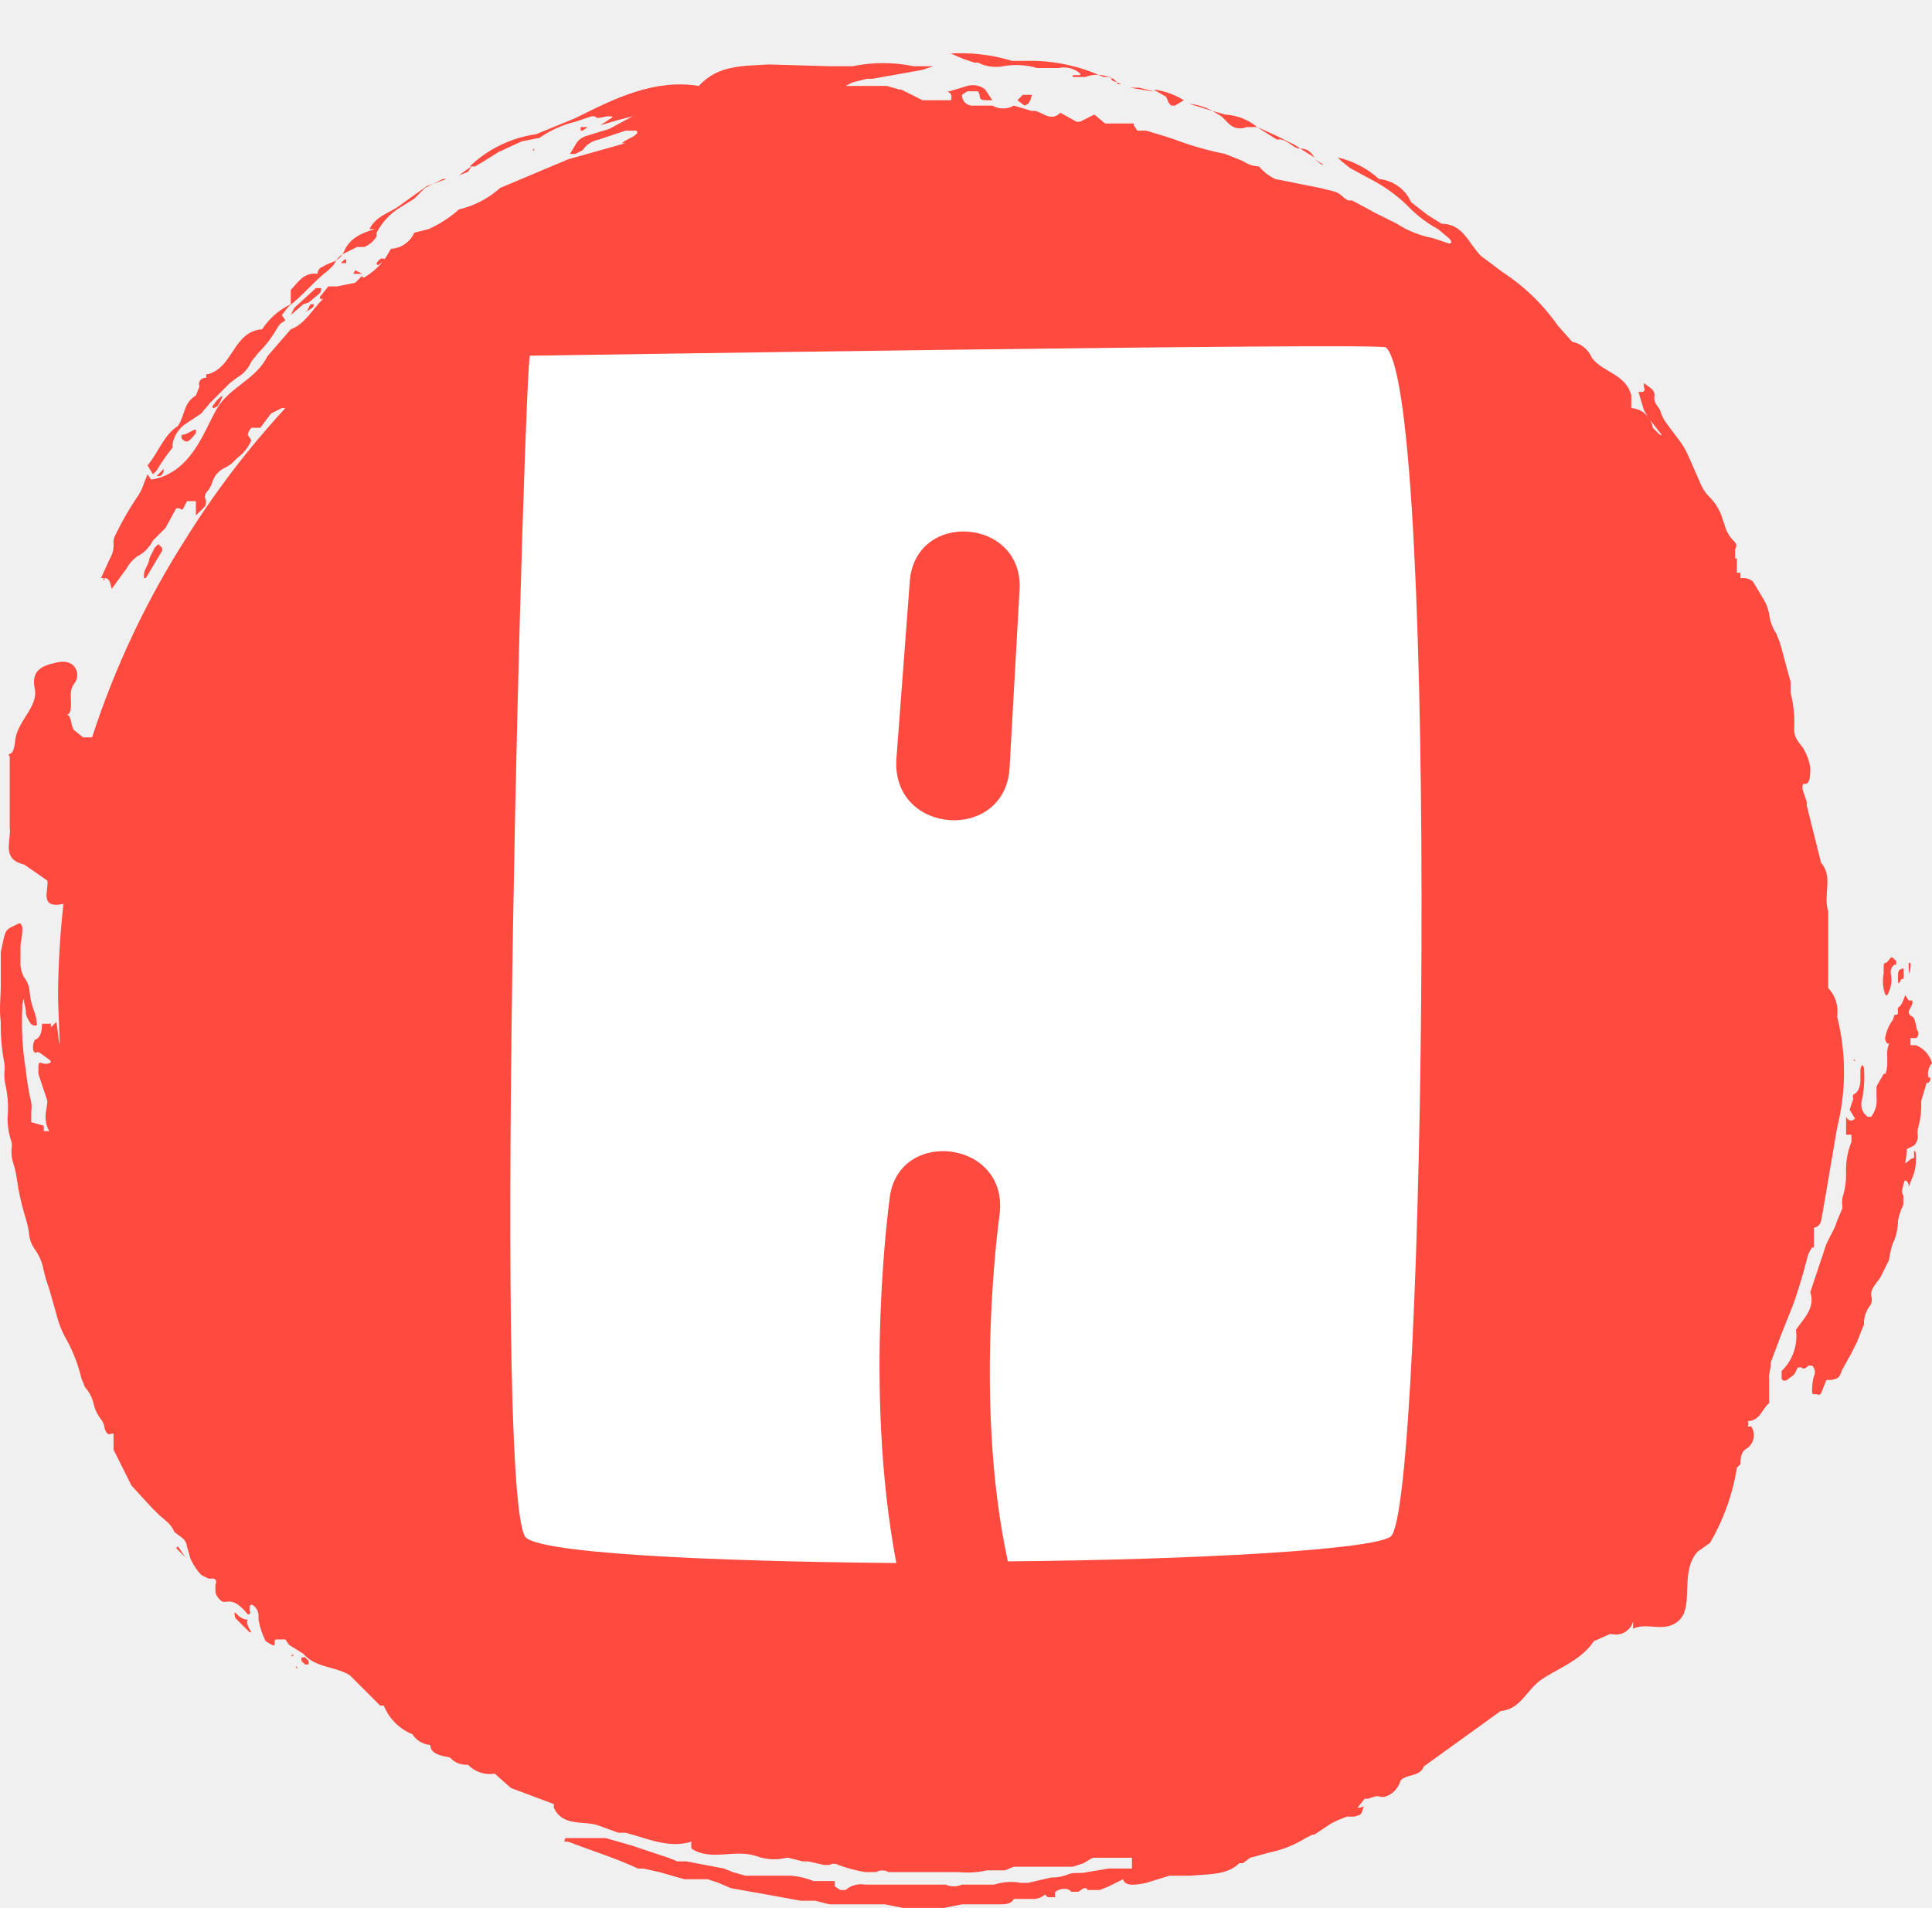
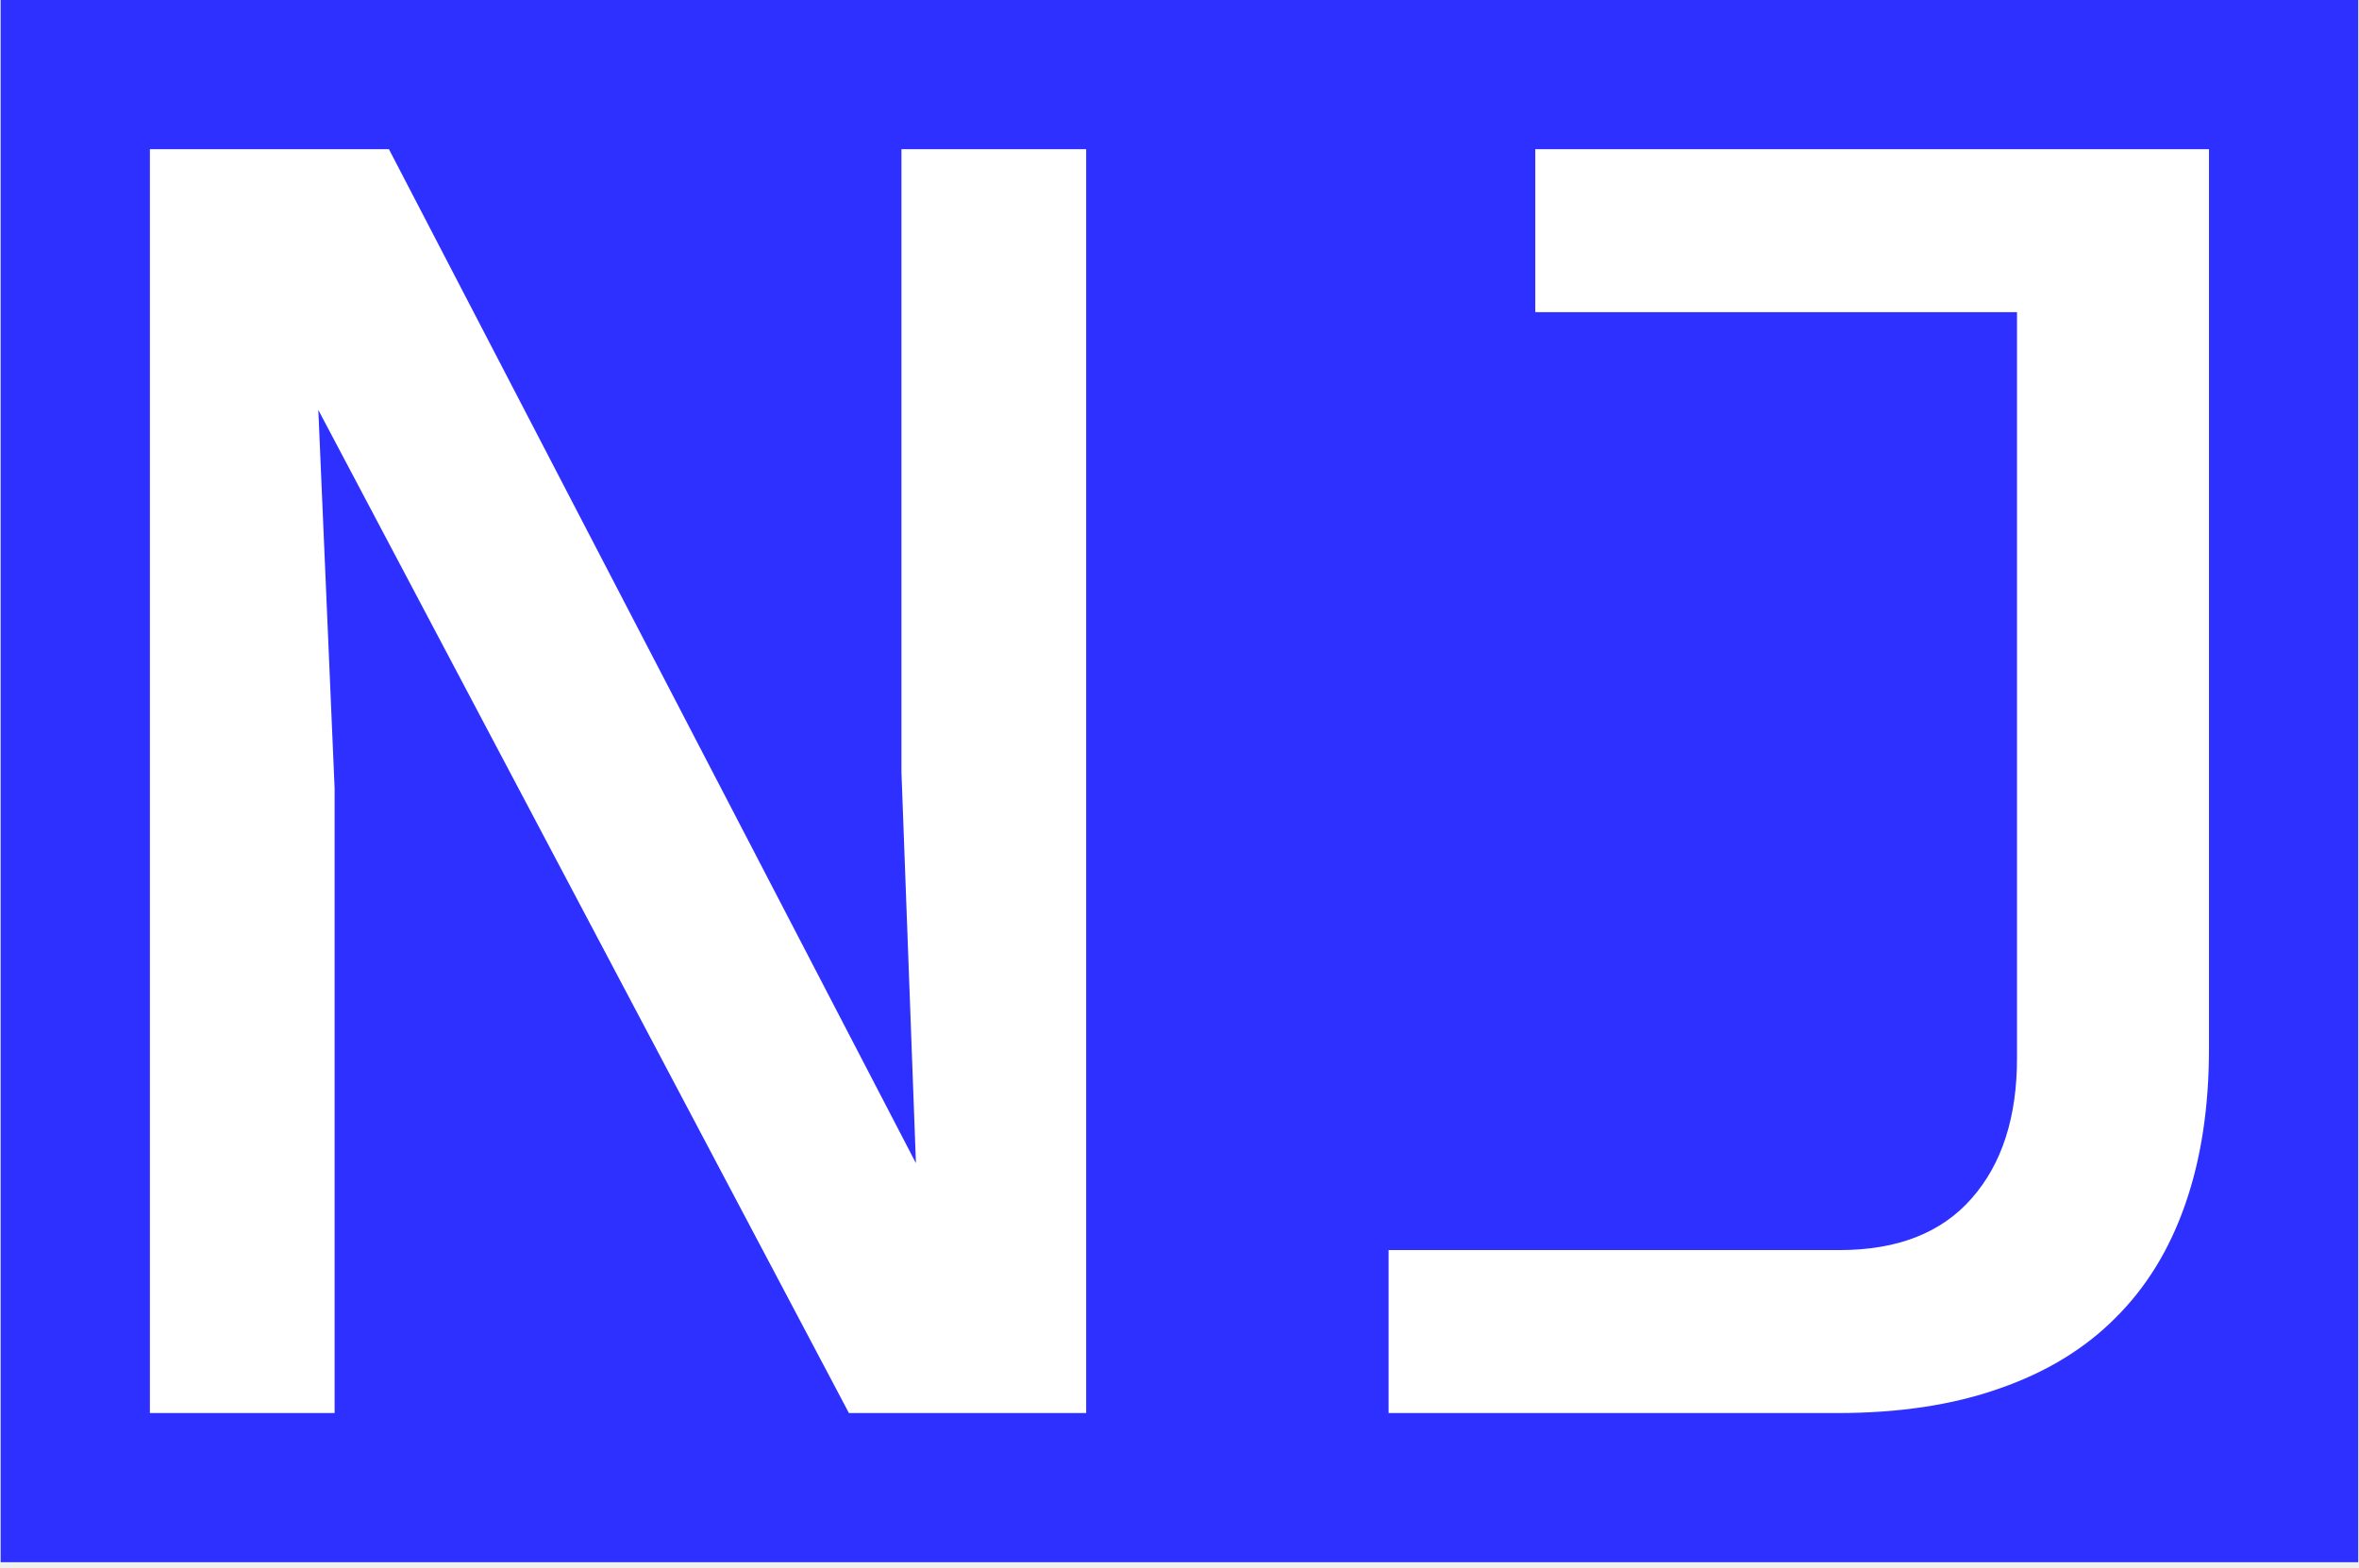
- <svg xmlns="http://www.w3.org/2000/svg" width="308.761" height="304.916" viewBox="0 0 106.008 104.687" class="css-1j8o68f" version="1.1" id="svg23">
-   <defs id="SvgjsDefs2684" />
-   <g id="SvgjsG2685" featurekey="rootContainer" transform="matrix(0.9820593,0,0,0.9820593,-0.05456052,0)" fill="#ff4a3f">
-     <g id="g17">
-       <path d="M19.8 15.3h.5l-.4-.2zm.5.1zm.8-.7c0 .1 0 .1.1.1l.4-.3c-.2-.1-.3-.1-.5.2zm.4-.2zm-4.1 2.3zm-.2.6l.3-.2c.1-.1.1-.2.1-.2h-.2l-.2.4c-.1-.1-.1 0 0 0zm2.2-2.9h-.1l-.2.2h.3zm-2.1 2.4l.6-.5c.1-.1.1-.2.1-.3h-.3l-1.2 1.1-.2.4.7-.6zm-1.1.8z" id="path3" />
-       <path d="M9.7 25v-.2a1.7 1.7 0 0 1 .7-1.1l.9-.6.5-.6.7-.7.4-.4.4-.3a1.9 1.9 0 0 0 .8-.9l.4-.5a5.9 5.9 0 0 0 1-1.3l.2-.3.3-.2-.2-.3.4-.5c.8-.6 1.4-1.4 2.2-2l.3-.3a1.4 1.4 0 0 1 .5-.6l.8-.4h.4a1.4 1.4 0 0 0 .7-.6V13a3.5 3.5 0 0 1 1.3-1.4l.8-.5.2-.2.4-.4 1-.5h.2l-1.1.4-1.4 1c-.6.5-1.4.6-1.8 1.4h.3c-.7.2-1.4.5-1.7 1.2s-.8.6-1.2.9a.4.4 0 0 0-.3.4c-.8-.1-1.1.5-1.5.9v.8a3.9 3.9 0 0 0-1.6 1.4c-1.6.1-1.6 2.1-3 2.5h-.1a.2.2 0 0 0 0 .2c-.3 0-.5.2-.4.5l-.2.5c-.7.4-.6 1.1-1 1.7-.8.5-1.1 1.5-1.7 2.2l.3.5.2-.2a11.6 11.6 0 0 1 .9-1.3zM53.9 3.3l.6.2h.2a2.2 2.2 0 0 0 1.4.2 4.1 4.1 0 0 1 1.9.1h1.2a1.4 1.4 0 0 1 1.2.3.1.1 0 0 1 0 .1H60a.1.1 0 0 0 0 .1h.7a1.8 1.8 0 0 1 1.3 0c.2 0 .1.1.2.2l.5.2h-.2c-.2-.4-.5-.4-.8-.4a9.7 9.7 0 0 0-4.3-.9h-.8A9.8 9.8 0 0 0 53 3h.2zm7.3 3.1zM50.3 4.7zm10.9 1.7h.2-.2zM19 14.7zm32.1-10zm17.6 2.2a.9.9 0 0 0 1 .2h.6a3.1 3.1 0 0 0-1.8-.7l-.7-.2.5.3zm-3.4-1.3c0 .1.1.2.2.3h.2l.5-.3a4.2 4.2 0 0 0-1.7-.6l.7.4zm7.4 2.7l.8.5c-.2-.3-.4-.5-.8-.5z" id="path5" />
-       <path d="M99 76.1l.6-1.6.6-1.5c.2-.5.6-1.8.8-2.6a1.7 1.7 0 0 1 .3-.7h.1v-1.1c.5-.1.4-.6.5-.9l.8-4.7a12.7 12.7 0 0 0 0-6.2 1.9 1.9 0 0 0-.5-1.6v-4.3c-.3-.9.3-1.9-.4-2.7L101 45a.4.4 0 0 0 0-.2l-.2-.6a.5.5 0 0 1 0-.4h.1c.3 0 .3-.5.3-.9a3 3 0 0 0-.4-1.1l-.3-.4a1.1 1.1 0 0 1-.2-.7 6.7 6.7 0 0 0-.2-2v-.6c-.2-.7-.4-1.5-.6-2.2l-.2-.5a2.5 2.5 0 0 1-.4-1.1 2.5 2.5 0 0 0-.3-.8l-.6-1a.8.8 0 0 0-.6-.2h-.1V32h-.2v-.8H97V31a.4.4 0 0 0 0-.1v-.2c.1-.2.1-.3-.1-.5a1.8 1.8 0 0 1-.4-.6l-.2-.6a2.9 2.9 0 0 0-.7-1.2 2.2 2.2 0 0 1-.5-.7l-.7-1.6a4.3 4.3 0 0 0-.6-1l-.6-.8a2.4 2.4 0 0 1-.4-.8l-.2-.3a.6.6 0 0 1-.1-.5.5.5 0 0 0-.2-.4l-.4-.3v.2c.1.2 0 .3-.1.3h-.2l.3 1 .3.5.7.9h-.1l-.2-.2-.2-.2a1.3 1.3 0 0 0-1.2-1.1v-.7c-.3-1.2-1.6-1.3-2.2-2.1a1.5 1.5 0 0 0-1.1-.9l-.8-.9a11.3 11.3 0 0 0-3.1-3l-.8-.6-.4-.3c-.7-.7-1-1.8-2.2-1.8l-.8-.5-.9-.7a2.2 2.2 0 0 0-1.8-1.3 5.1 5.1 0 0 0-2.3-1.2l.2.2.5.4 1.3.7a8.5 8.5 0 0 1 2.1 1.6 6.8 6.8 0 0 0 1.5 1.1l.6.5c.1.1.2.2.1.3H81l-.9-.3a5.6 5.6 0 0 1-2-.8l-1.2-.6-1.3-.7h-.2c-.3-.1-.4-.4-.8-.5l-.8-.2-2.5-.5a2.6 2.6 0 0 1-.9-.7 1.7 1.7 0 0 1-.9-.3l-1-.4a18.1 18.1 0 0 1-2.8-.8l-.6-.2-1-.3h-.5l-.2-.3v-.1h-1.6l-.6-.5-.4.2-.4.2h-.2l-.9-.5c-.6.6-1.1-.2-1.6-.1l-1-.3a1.2 1.2 0 0 1-1.2 0h-1.2a.6.6 0 0 1-.5-.6l.3-.2h.6a.7.7 0 0 1 .1.3c0 .2.2.2.5.2h.2l-.4-.6a1.1 1.1 0 0 0-1-.2l-1 .3H53c.3.2.2.3.2.5h-1.6l-.4-.2-.8-.4h-.1l-.7-.2h-2.3l.4-.2.8-.2h.3l1.7-.3 1.1-.2.6-.2h-1.1a8.4 8.4 0 0 0-3.4 0h-1.3L43 3.6c-1.4.1-2.8 0-3.9 1.2-2.5-.4-4.7.7-6.9 1.8l-2.2.9a6.7 6.7 0 0 0-3.7 1.8h.3l.5-.3.8-.5 1.3-.6 1-.2a6 6 0 0 1 2-.9l.9-.3h.2c.1.2.5 0 .7 0h.2c.1 0 .1.1 0 .1l-.6.4 1-.3.8-.2-1.3.7-1.3.4a1 1 0 0 0-.6.5l-.3.5h.3l.4-.2a1.4 1.4 0 0 1 .9-.6l1.5-.5h.5a.1.1 0 0 1 .1.2c-.2.2-.6.3-.8.5h.2l-3.2.9-3.8 1.6a5.2 5.2 0 0 1-2.3 1.2 6.6 6.6 0 0 1-1.7 1.1l-.8.2a1.5 1.5 0 0 1-1.3.9l-.3.5a3.7 3.7 0 0 1-1.2 1.1h-.1v-.1l-.2.2-.2.2-1 .2h-.5l-.4.5c-.1.1-.1.2 0 .2h.1c-.6.6-1 1.4-1.8 1.7L15 19.9c-.6 1.2-1.8 1.6-2.6 2.6s-1.4 3.9-3.9 4.3l-.2-.3-.2.5a2.7 2.7 0 0 1-.4.8 16.9 16.9 0 0 0-1.2 2.1.8.8 0 0 0-.1.5 1.4 1.4 0 0 1-.2.8l-.5 1.1h.2c.3 0 .3.3.4.6l.8-1.1a2.2 2.2 0 0 1 .6-.7 2 2 0 0 0 .9-.9l.3-.3.4-.4.6-1.1h.2c.1.1.1.1.2 0l.2-.4h.5v.8l.5-.5a.5.5 0 0 0 0-.5.4.4 0 0 1 .1-.3 1.5 1.5 0 0 0 .3-.5 1.3 1.3 0 0 1 .8-.9l.3-.2.3-.3a2.4 2.4 0 0 0 .8-1l-.2-.3c0-.1.1-.3.2-.4h.5l.6-.8.6-.3h.2a48.8 48.8 0 0 0-5.5 7.2h-.1.1a48.4 48.4 0 0 0-5.3 11.2h-.5l-.5-.4c-.2-.2-.1-.7-.4-.9h.1c.3-.5-.1-1.2.3-1.7s.1-1.4-.9-1.2-1.5.5-1.3 1.5-1 1.8-1.1 2.9-.5.5-.3.9v3.9c.1.8-.5 1.8.8 2.1l1.3.9c.1.5-.5 1.6.9 1.3a49.2 49.2 0 0 0-.3 5c0 1.1.1 2.2.1 3.3v-.4c-.1-.4-.1-.8-.2-1.3l-.3.3v-.2h-.5c0 .5-.1.8-.4.9a.9.9 0 0 0-.1.5c0 .1.1.3.2.2s.4.2.7.4-.2.3-.4.2-.2.1-.2.3v.3l.5 1.5c0 .3-.1.6-.1.9a1.7 1.7 0 0 0 .2.8h-.3v-.3l-.7-.2v-.6a1.5 1.5 0 0 0 0-.5 14.6 14.6 0 0 1-.3-1.8 16.6 16.6 0 0 1-.2-3.5.9.9 0 0 1 .1-.5v.2a2.9 2.9 0 0 1 .1.5.8.8 0 0 0 .1.4c.1.2.2.4.4.4s.1-.1.1-.2a2.1 2.1 0 0 0-.1-.5 4.2 4.2 0 0 1-.3-1.3 1.5 1.5 0 0 0-.3-.7 1.6 1.6 0 0 1-.2-.9v-.8c0-.3.1-.6.1-.9a.5.5 0 0 0-.1-.4h-.1c-.8.4-.7.2-1 1.6V55c0 .7-.1 1.4 0 2.1a10.8 10.8 0 0 0 .2 2.3 1.8 1.8 0 0 1 0 .5 3.1 3.1 0 0 0 .1.9 5.9 5.9 0 0 1 .1 1.3 3.9 3.9 0 0 0 .2 1.7 1.2 1.2 0 0 1 0 .4 2.1 2.1 0 0 0 .1.8 4.9 4.9 0 0 1 .2.9 14 14 0 0 0 .5 2.2 5 5 0 0 1 .2 1 1.7 1.7 0 0 0 .3.7 2.9 2.9 0 0 1 .5 1.2 8.5 8.5 0 0 0 .3 1l.4 1.4a5.4 5.4 0 0 0 .6 1.5 8.5 8.5 0 0 1 .8 2.1l.2.5a2.1 2.1 0 0 1 .5 1 2.1 2.1 0 0 0 .4.8 1 1 0 0 1 .2.5c.1.3.2.4.4.3h.1v.9l.5 1 .5 1 1.1 1.2.4.4c.3.3.7.5.9 1l.4.3a.7.7 0 0 1 .3.5l.2.7a3.3 3.3 0 0 0 .6.9l.4.2h.3a.2.2 0 0 1 .1.3 2.5 2.5 0 0 0 0 .5.9.9 0 0 0 .4.5h.2c.4-.1.8.2 1.2.7h.1c0-.1.1-.1 0-.2v-.2c0-.1.1-.2.2-.1a.7.7 0 0 1 .3.6v.2a4.3 4.3 0 0 0 .4 1.2c.5.3.5.3.5.1s0-.2.2-.2h.4l.2.3.8.5c.7.8 1.8.7 2.6 1.2l1.7 1.7h.2a2.9 2.9 0 0 0 1.6 1.6 1.3 1.3 0 0 0 1 .6c0 .5.6.6 1.1.7a1.2 1.2 0 0 0 .8.4h.2a1.7 1.7 0 0 0 1.5.5l.9.8 2.4.9v.2c.5 1.1 1.7.7 2.5 1l1.1.4h.4c1.2.3 2.4.9 3.7.5a.7.7 0 0 0 0 .4c1.1.7 2.4 0 3.6.4a2.9 2.9 0 0 0 1.7.1h.1l.8.2h.3l.9.2h.3a.5.5 0 0 1 .5 0 7.9 7.9 0 0 0 1.5.4h.6a.7.7 0 0 1 .7 0h3.9a5 5 0 0 0 1.6-.1h1l.5-.2H60l.6-.2.5-.3h2.2v.6H62l-1.2.2c-.4.1-.7 0-1 .1a2.4 2.4 0 0 1-1 .2l-1.3.3h-.4a3.1 3.1 0 0 0-1.5.1h-1.8a1.1 1.1 0 0 1-.9 0h-4.5a1.3 1.3 0 0 0-1.1.3H47l-.3-.2v-.3h-1.2a4.1 4.1 0 0 0-1.3-.3h-2.5l-.7-.2-.5-.2-2.1-.4h-.5l-.5-.2-2.1-.7-1.4-.4h-2.2c-.1 0-.1.1-.1.2h.2c1.3.5 2.6.9 3.9 1.5h.3l.9.2 1.4.4h1.3l.6.2.7.3 1.7.3 1.1.2 1.1.2h.8l.8.2h3.1l1 .2h2.3l1-.2H56c.4 0 .6-.1.7-.3h1a1 1 0 0 0 .8-.3c-.1.1 0 .1.1.2h.4v-.2c0-.1 0-.1.2-.2s.6-.1.7.1h.4l.3-.2c.2 0 .2 0 .2.1h.7l.5-.2.8-.4c.1.3.4.4 1.3.2l1.3-.4h1.2c.9-.1 2 0 2.7-.7h.2l.4-.3 1.1-.3a6.1 6.1 0 0 0 2-.8l.4-.2h.1l.9-.6.4-.2.5-.2h.4c.4-.1.4-.1.5-.4s0-.1-.2-.1h-.1l.4-.5h.2c.3-.1.5-.2.7-.1h.2a1.3 1.3 0 0 0 .9-.9c.3-.4 1.1-.2 1.3-.8l4.3-3.1c1.1-.1 1.4-1.1 2.2-1.7s2.3-1.1 3-2.2l.9-.4h.1a1 1 0 0 0 1.2-.7v.4c.8-.4 1.8.3 2.6-.5s0-2.7 1-3.8l.7-.5a12.1 12.1 0 0 0 1.5-4.2l.2-.2c0-.3 0-.7.4-.9a.9.9 0 0 0 .2-1.2h-.2a.3.3 0 0 0 0-.3c.7 0 .8-.7 1.2-1V77a.5.5 0 0 1 0-.2 3.8 3.8 0 0 0 .1-.7zM5.9 32.2z" id="path7" />
-       <path d="M26.4 9.3l-.3.2-.4.3.5-.2zm6.1-2h.1l.3-.2h-.4zm-2.6 1l-.1.1h.1v-.1zm-1.5 1.4zm1.3-.2zm-6.3 3.1zM9.2 26.2l-.4.4H9a.4.4 0 0 0 .2-.4zm3-3.5a2.1 2.1 0 0 0 .3-.6 1.5 1.5 0 0 0-.5.5c-.1.1-.1.2 0 .2zM11 24.2V24c-.2 0-.5.3-.8.3v.2c.3.3.4.2.8-.3zm3 66.2zM73.9 9.2h.1l-.5-.3zm-2.5-1.4c.5-.1.8.4 1.2.5h.1l-.3-.2-1-.5-1.1-.5.3.2zM52.8 3.1zm11.7 2h-.1l-1.2-.2h.5zm2 .7l1.3.4a3.3 3.3 0 0 0-1.3-.4zm-9 0a1 1 0 0 0 .2-.5h-.5l-.3.3.4.3zm9 1.6zM49.9 4.2zm2.9.7zM48.5 4zm13.8 2.1a.5.5 0 0 0 0 .1zm44.8 52.3h-.3V58h.3c.1 0 .2-.3.1-.4s-.1-.7-.3-.8a.3.3 0 0 1-.2-.3l.2-.4a.4.4 0 0 0 0-.2h-.2l-.2-.3c-.1.3-.2.6-.4.7a.5.5 0 0 0 0 .2c0 .1 0 .2-.1.2h-.1a1.1 1.1 0 0 1-.1.3 2.3 2.3 0 0 0-.4.9.4.4 0 0 0 .1.4h.1a1.7 1.7 0 0 0-.1.8v.4a1.8 1.8 0 0 1-.1.5h-.1l-.4.7v.6a1.5 1.5 0 0 1-.3 1.1h-.2l-.2-.2a.9.9 0 0 1-.1-.8 6.5 6.5 0 0 0 .1-1.7c0-.1-.1-.2-.1-.2a.5.5 0 0 0-.1.3v.6c0 .2-.1.6-.3.7s-.1.2-.1.3l-.2.6.3.5c-.2.2-.4.1-.5-.1v1h.3v.4a4.2 4.2 0 0 0-.3 1.4 3.3 3.3 0 0 0 0 .4 4 4 0 0 1-.2 1.3 2 2 0 0 0 0 .6l-.3.7a3.2 3.2 0 0 1-.3.7l-.3.6-.9 2.7c.3.9-.4 1.5-.8 2.1a2.7 2.7 0 0 1-.8 2.3v.4c0 .1.1.2.3.1l.4-.3.2-.4h.2c.1.1.2.1.4-.1h.2a.5.5 0 0 1 .1.6 2.9 2.9 0 0 0-.1.8c0 .1 0 .2.1.2h.2c.1.1.2 0 .3-.3l.2-.5h.3c.4-.1.4-.1.6-.6l.5-.9.3-.6.4-1a1.6 1.6 0 0 1 .3-1 .6.6 0 0 0 .1-.6c0-.2 0-.3.2-.6l.3-.4.5-1a4.7 4.7 0 0 1 .2-.9 3 3 0 0 0 .3-1.3 3.8 3.8 0 0 1 .3-.9v-.5c-.1-.2-.1-.2 0-.6s.1-.2.2-.2a.4.4 0 0 1 .1.3l.2-.5a2.3 2.3 0 0 0 .2-.9v-.3c0-.1 0-.3-.1-.3v.4c-.2 0-.3.2-.5.3a6.4 6.4 0 0 0 .1-.8l.4-.2a.7.7 0 0 0 .2-.6 1.4 1.4 0 0 1 0-.3 4.8 4.8 0 0 0 .2-1.4v-.2l.3-1h.1a.3.3 0 0 0 .1-.3h-.1a.9.9 0 0 1 .2-.8 1.5 1.5 0 0 0-.9-1zm-1.2 7.8zm-.2-9.9zm0 0zM9.1 30.8a.3.3 0 0 0 0-.2l-.2-.2-.2.2-.3.6c0 .3-.3.6-.3.9v.2h.1zm96.3 24.8h.1a1.7 1.7 0 0 0 .2-1.2.5.5 0 0 1 .2-.5h.1v-.2l-.2-.2h-.1c-.1.1-.2.3-.3.3s-.1.1-.1.3v.3a2.2 2.2 0 0 0 .1 1.2zM13.2 90.1c-.1 0 0 .2 0 .3l.8.8h.1c-.2-.3-.3-.6-.2-.7a.9.9 0 0 1-.5-.2zm.8.3zm92.3-35.7h.1a2 2 0 0 0 0-.6c-.3.1-.3.1-.3.6s.1.1.2 0z" id="path9" />
-       <path d="M106.7 62a.6.6 0 0 0 .1-.5c0-.1-.1-.2-.1-.1h-.2v.2c0 .4.1.5.2.4zm.1-8.2h-.1v.6a1 1 0 0 0 .1-.6zM17.1 92.6h-.2v.2l.2.2h.2v-.2zm86.6-33.3c0-.1 0-.1-.1-.1zM9.9 86.5l.5.5-.4-.6z" id="path11" />
-       <circle cx="10.5" cy="87.1" transform="rotate(-24.8 10.4 87.159)" id="circle13" />
-       <path d="M9.7 30.1h-.1v.2-.2h.1zm83.2-6.6l-.2-.3h-.1zm-14.7 77.1zM5.9 32.2zm-.1.2a.3.3 0 0 0 .1-.2v.2zm1.9-4.9zM61.5 2.4zm42.8 58.2v.1-.1zM16.4 92.5h-.1c.1.1.2 0 .1-.1zm.2.7h.1l-.1-.1v.1zm73.9-71.3zm15.2 34.4zM14.6 91.7zm92.1-37zm-.8 11.4zM34.6 0z" id="path15" />
-     </g>
-   </g>
-   <g id="SvgjsG2686" featurekey="nameFeature-0" transform="matrix(2.284354,0,0,2.284354,27.98006,-5.60952)" fill="#ffffff">
-     <path d="M9.6 16.48 l-0.32 4.24 c-0.08 1.8 2.6 1.96 2.72 0.2 l0.24 -4.28 c0.12 -1.76 -2.56 -1.96 -2.64 -0.16 z M0.48 11 l0 0 c0.04 0 20.48 -0.32 20.56 -0.2 c1.28 1.12 0.96 27.8 0.12 28.56 c-0.4 0.32 -4.64 0.56 -9.2 0.6 c-0.84 -3.84 -0.2 -8.32 -0.2 -8.32 c0.24 -1.8 -2.44 -2.12 -2.64 -0.4 c0 0.04 -0.64 4.52 0.16 8.76 c-4.56 -0.04 -8.68 -0.24 -8.92 -0.64 c-0.8 -1.44 0 -28.28 0.12 -28.36 z" id="path20" />
+ <svg xmlns="http://www.w3.org/2000/svg" version="1.1" viewBox="0 0 2000 1329">
+   <g transform="matrix(1,0,0,1,-0.05789348,-2.143548)">
+     <svg viewBox="0 0 373 248" data-background-color="#ffffff" preserveAspectRatio="xMidYMid meet" height="1329" width="2000">
+       <g id="tight-bounds" transform="matrix(1,0,0,1,0.01079713,0.4)">
+         <svg viewBox="0 0 372.978 247.2" height="247.2" width="372.978">
+           <g>
+             <svg viewBox="0 0 372.978 247.2" height="247.2" width="372.978">
+               <g>
+                 <svg viewBox="0 0 372.978 247.2" height="247.2" width="372.978">
+                   <g id="textblocktransform">
+                     <svg viewBox="0 0 372.978 247.2" height="247.2" width="372.978" id="textblock">
+                       <g>
+                         <svg viewBox="0 0 372.978 247.2" height="247.2" width="372.978">
+                           <rect width="372.978" height="247.2" x="0" y="0" opacity="1" fill="#2e30ff" data-fill-palette-color="tertiary" />
+                           <g transform="matrix(1,0,0,1,23.6076,23.6076)">
+                             <svg width="325.763" viewBox="3.35 -34.9 56.85 34.9" height="199.985" data-palette-color="#ffffff">
+                               <path d="M8.45 0L3.35 0 3.35-34.9 9.95-34.9 24.5-6.9 24.1-17.7 24.1-34.9 29.2-34.9 29.2 0 22.65 0 8-27.7 8.45-17.25 8.45 0ZM49.95 0L37.55 0 37.55-4.5 50-4.5Q52.4-4.5 53.65-5.93 54.9-7.35 54.9-9.8L54.9-9.8 54.9-34.9 60.2-34.9 60.2-10.05Q60.2-7.65 59.55-5.78 58.9-3.9 57.62-2.63 56.35-1.35 54.42-0.68 52.5 0 49.95 0L49.95 0ZM41.6-30.4L41.6-34.9 59.8-34.9 59.8-30.4 41.6-30.4Z" opacity="1" transform="matrix(1,0,0,1,0,0)" fill="#ffffff" class="wordmark-text-0" data-fill-palette-color="quaternary" id="text-0" />
+                             </svg>
+                           </g>
+                         </svg>
+                       </g>
+                     </svg>
+                   </g>
+                 </svg>
+               </g>
+             </svg>
+           </g>
+           <defs />
+         </svg>
+         <rect width="372.978" height="247.2" fill="none" stroke="none" visibility="hidden" />
+       </g>
+     </svg>
  </g>
</svg>
